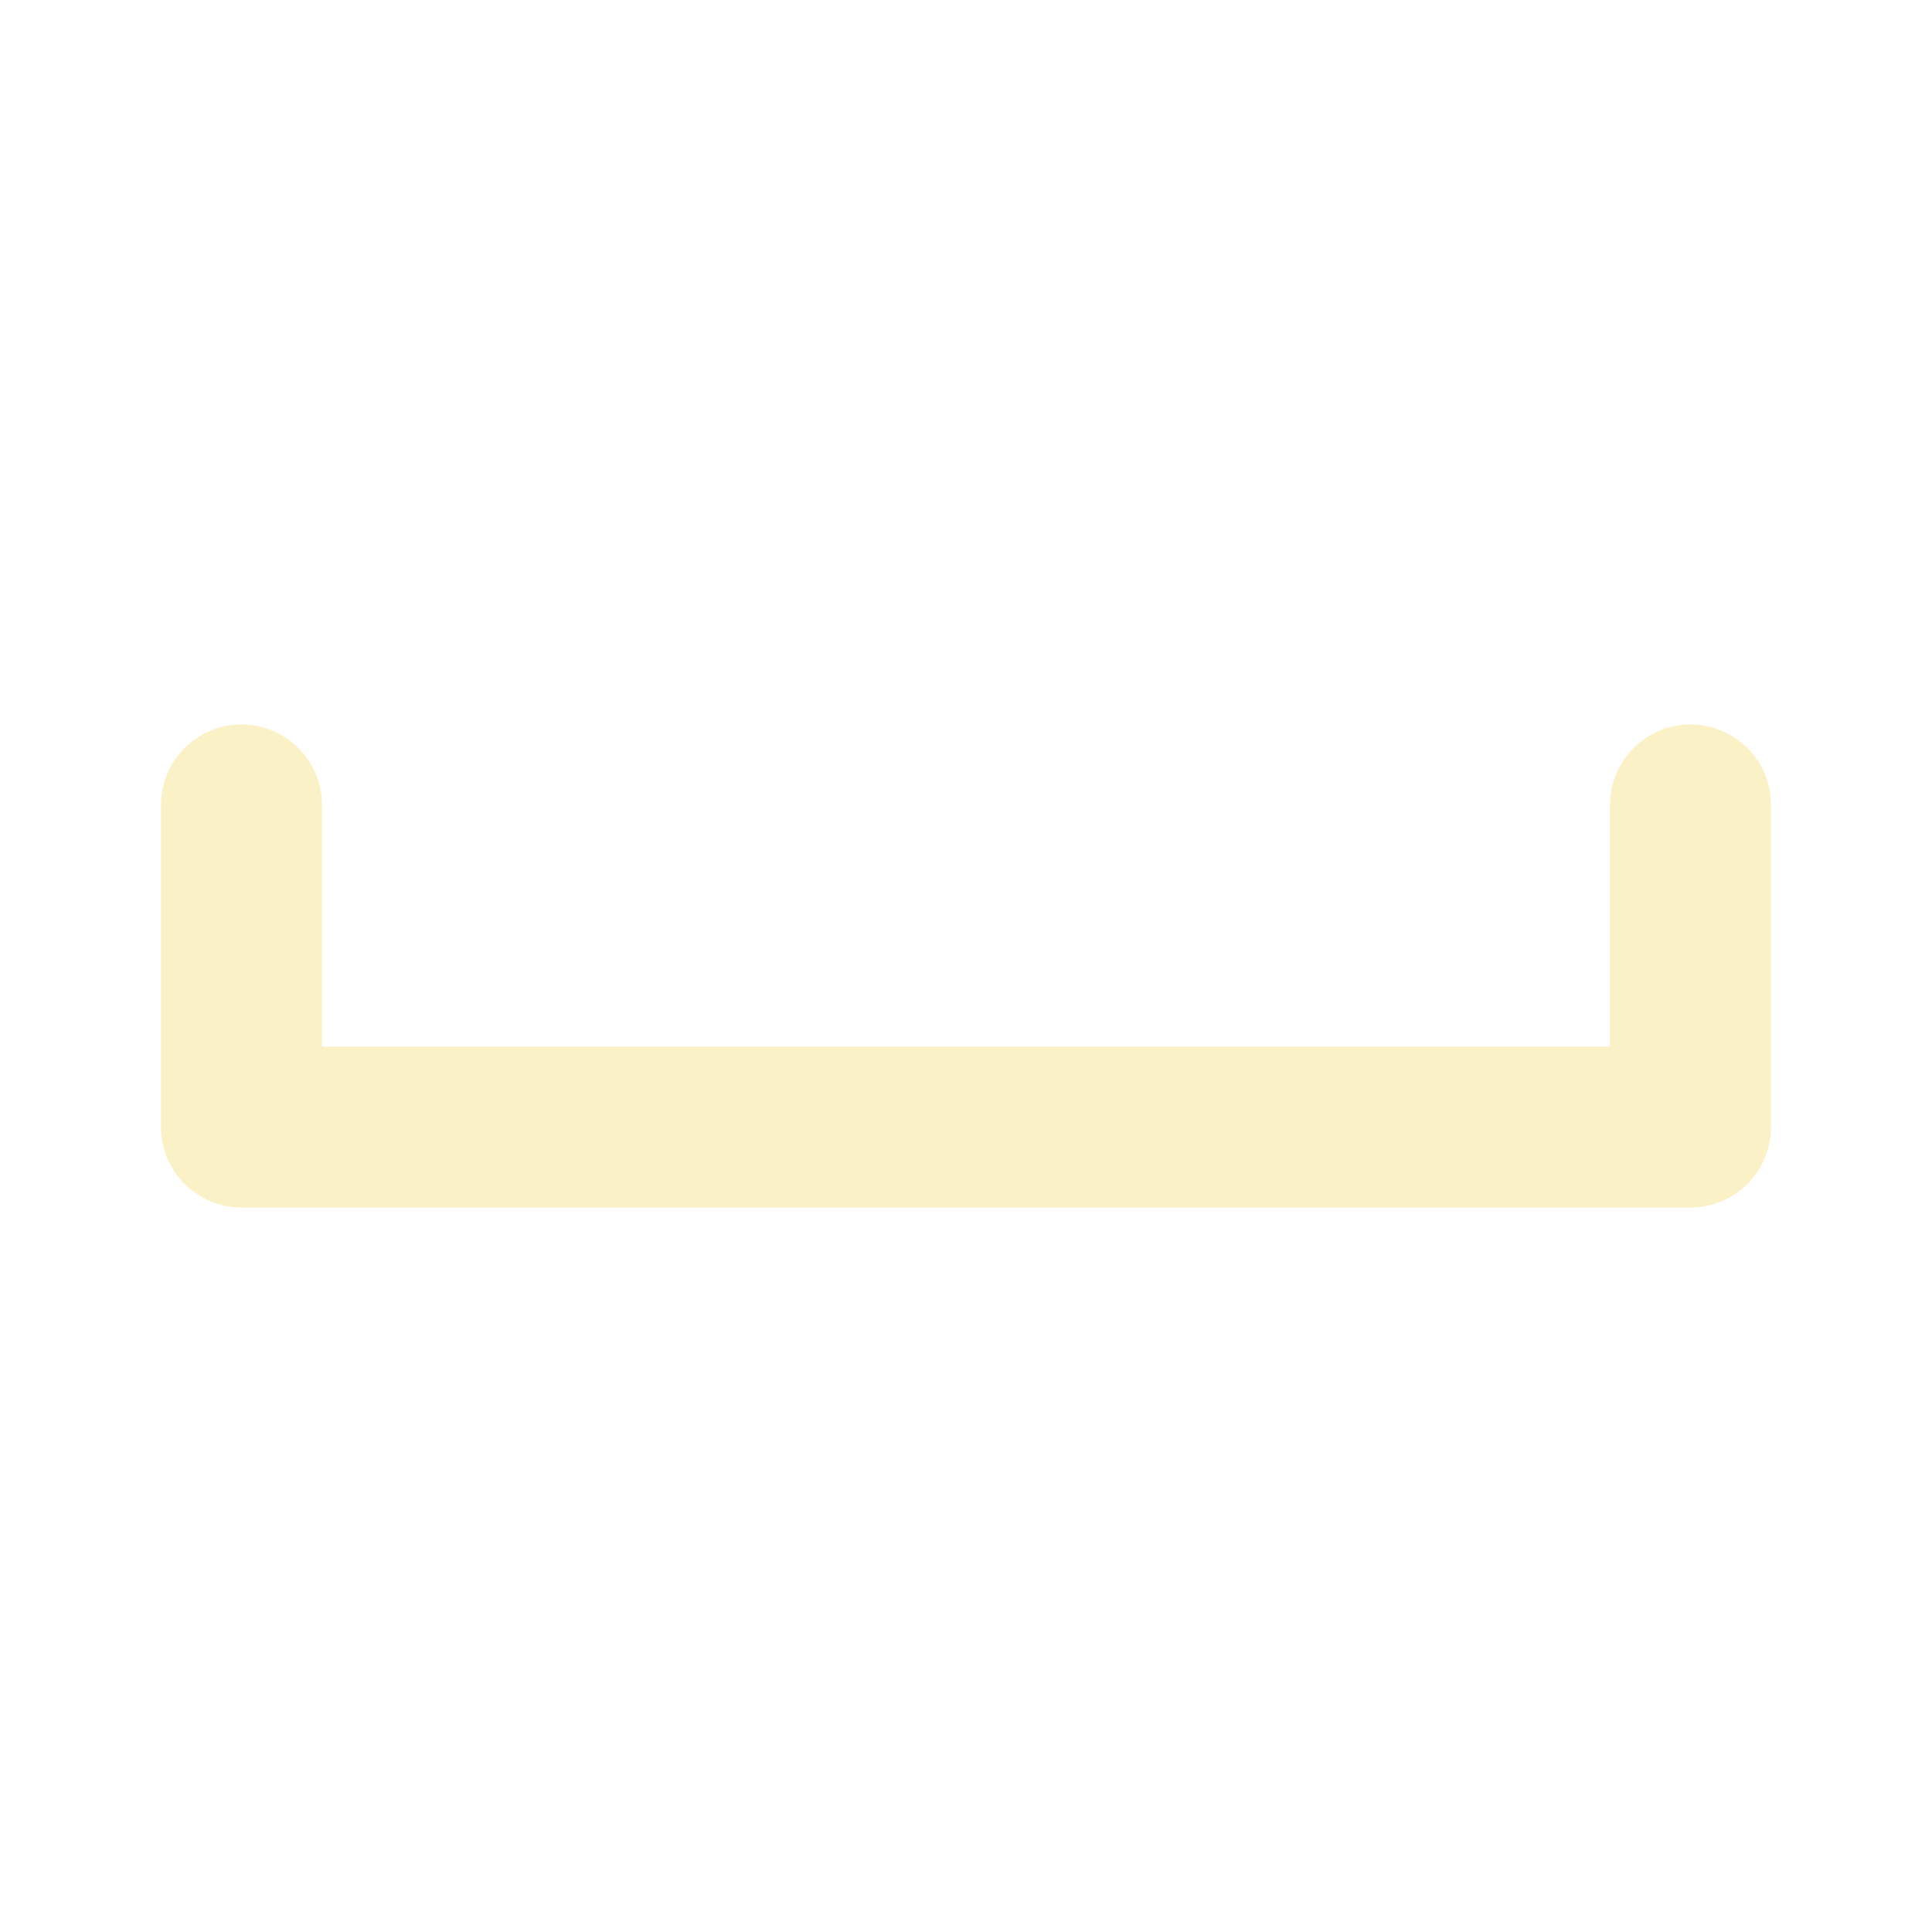
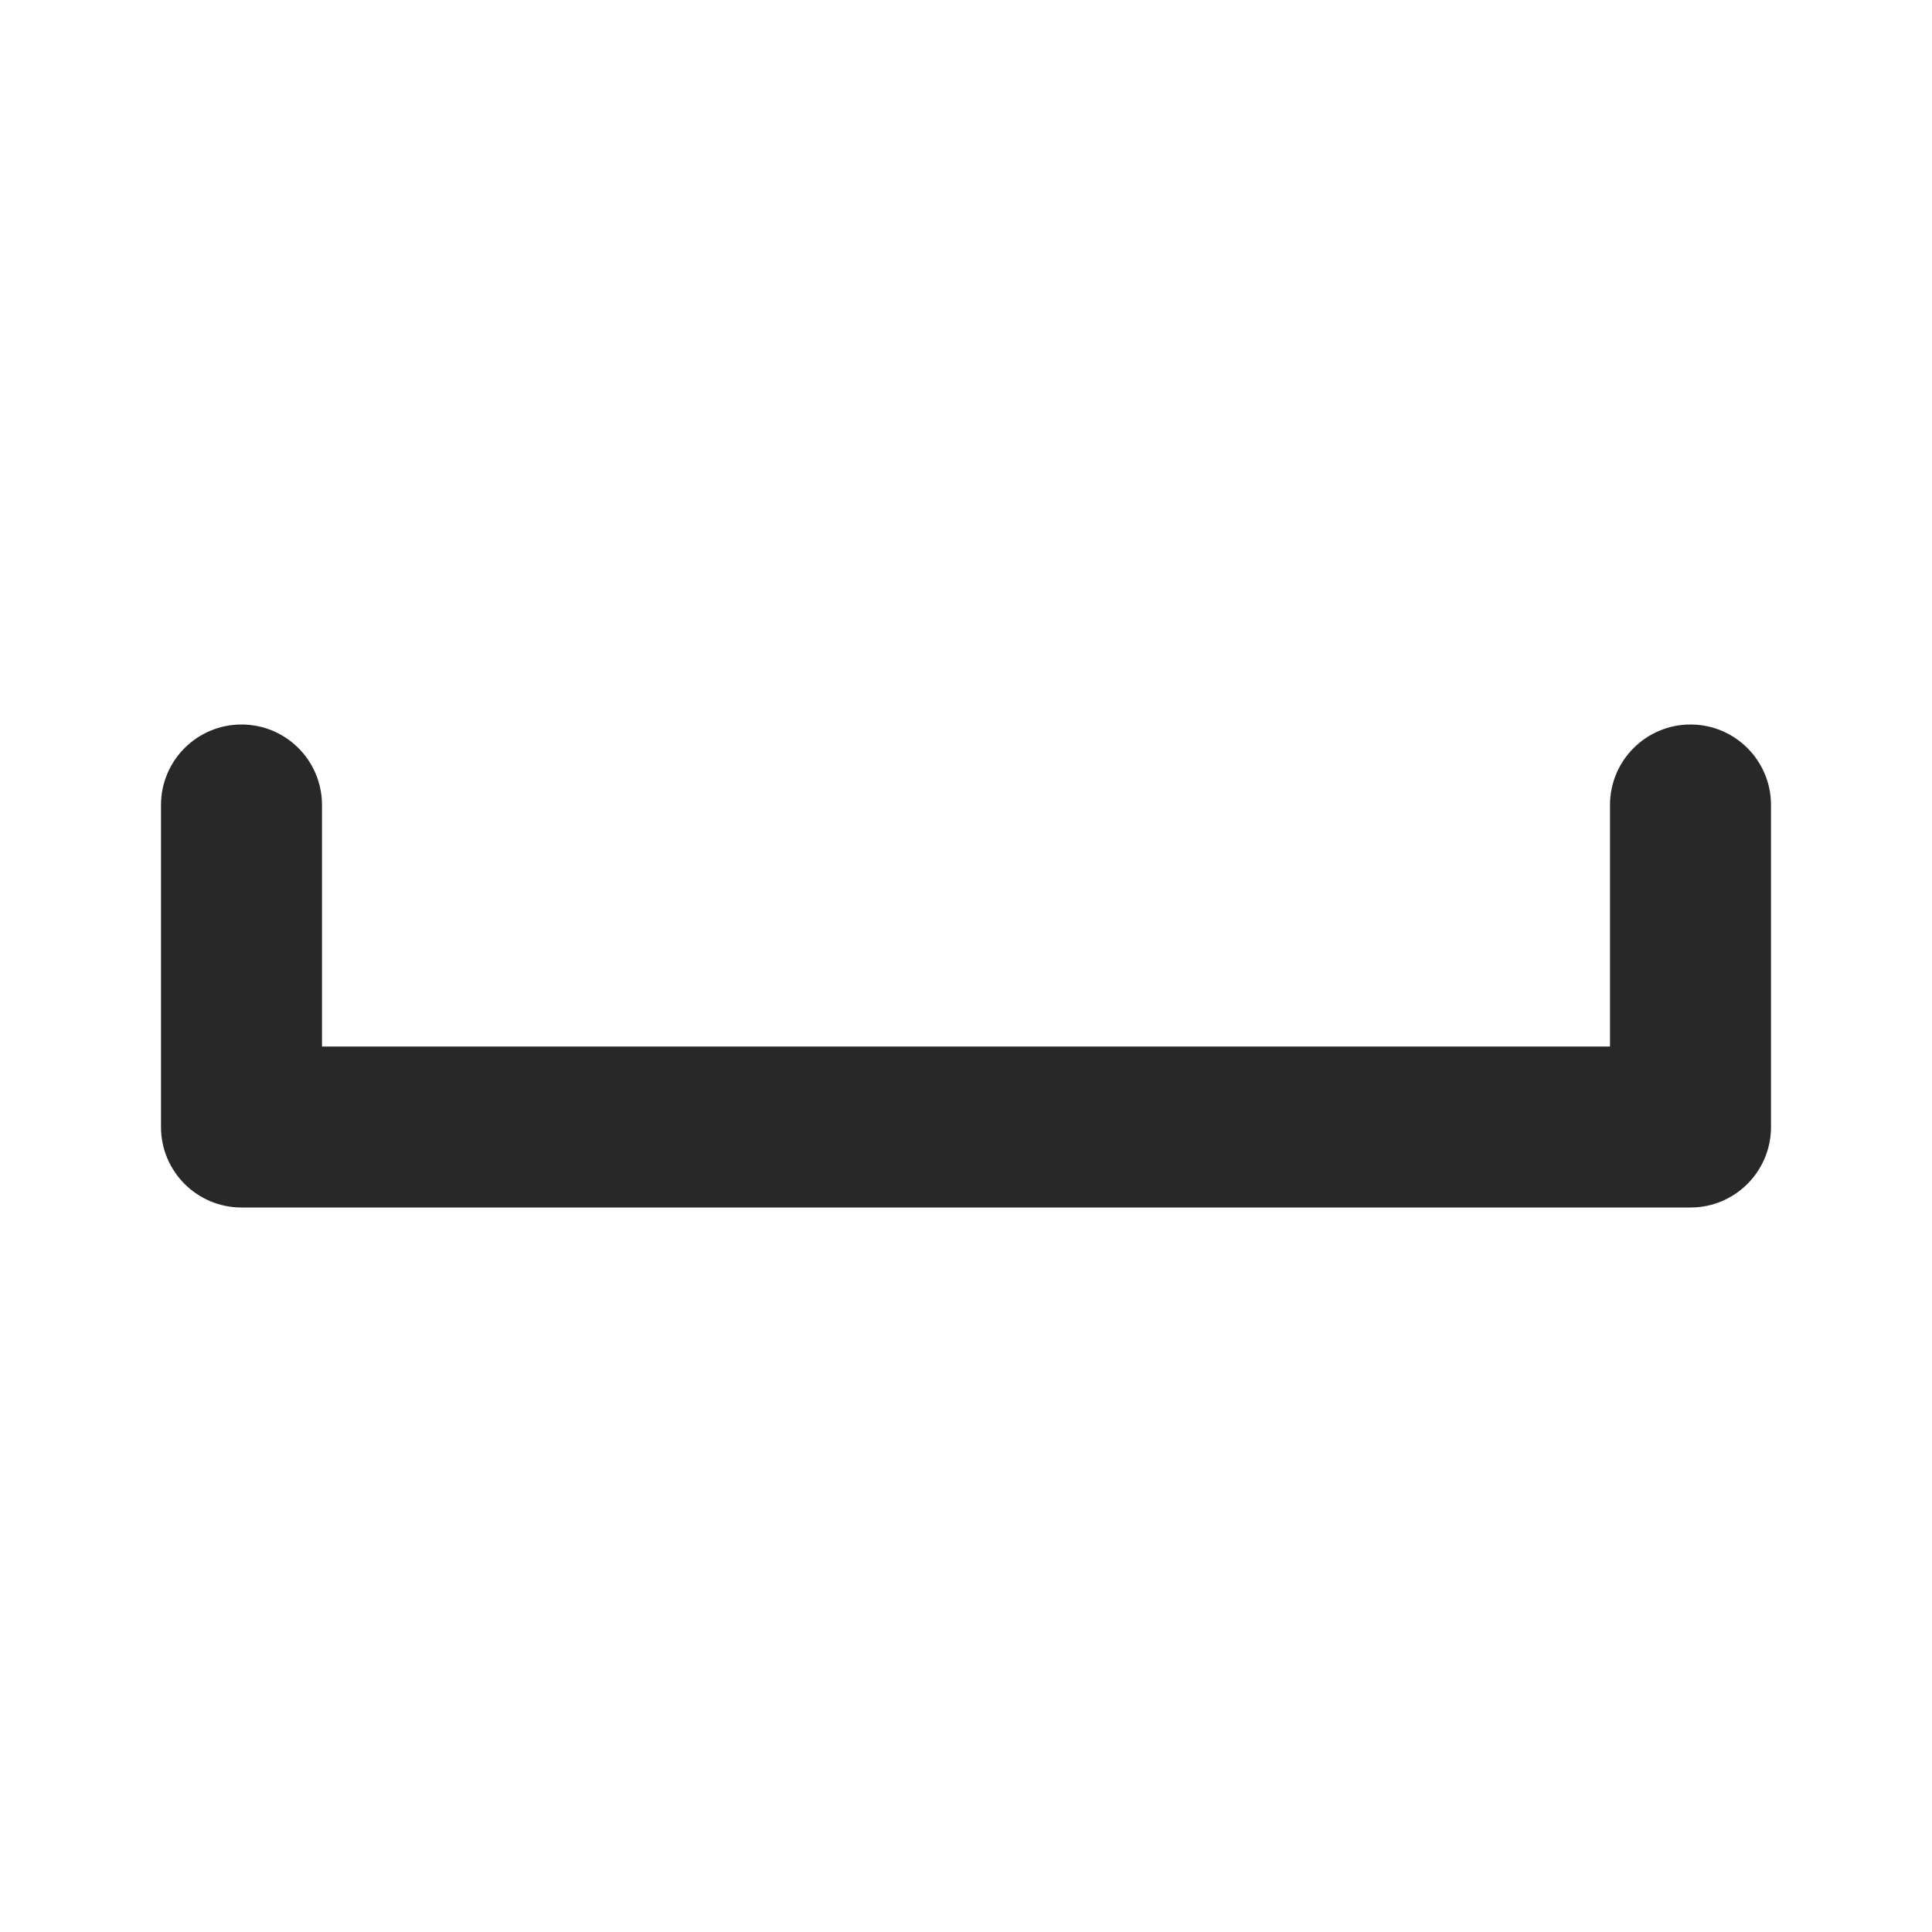
- <svg xmlns="http://www.w3.org/2000/svg" fill="#fbf1c7" width="800px" height="800px" viewBox="0 0 24 24">
+ <svg xmlns="http://www.w3.org/2000/svg" fill="#282828" width="800px" height="800px" viewBox="0 0 24 24">
  <path d="M21,9a1,1,0,0,0-1,1v3H4V10a1,1,0,0,0-2,0v4a1,1,0,0,0,1,1H21a1,1,0,0,0,1-1V10A1,1,0,0,0,21,9Z" />
</svg>
